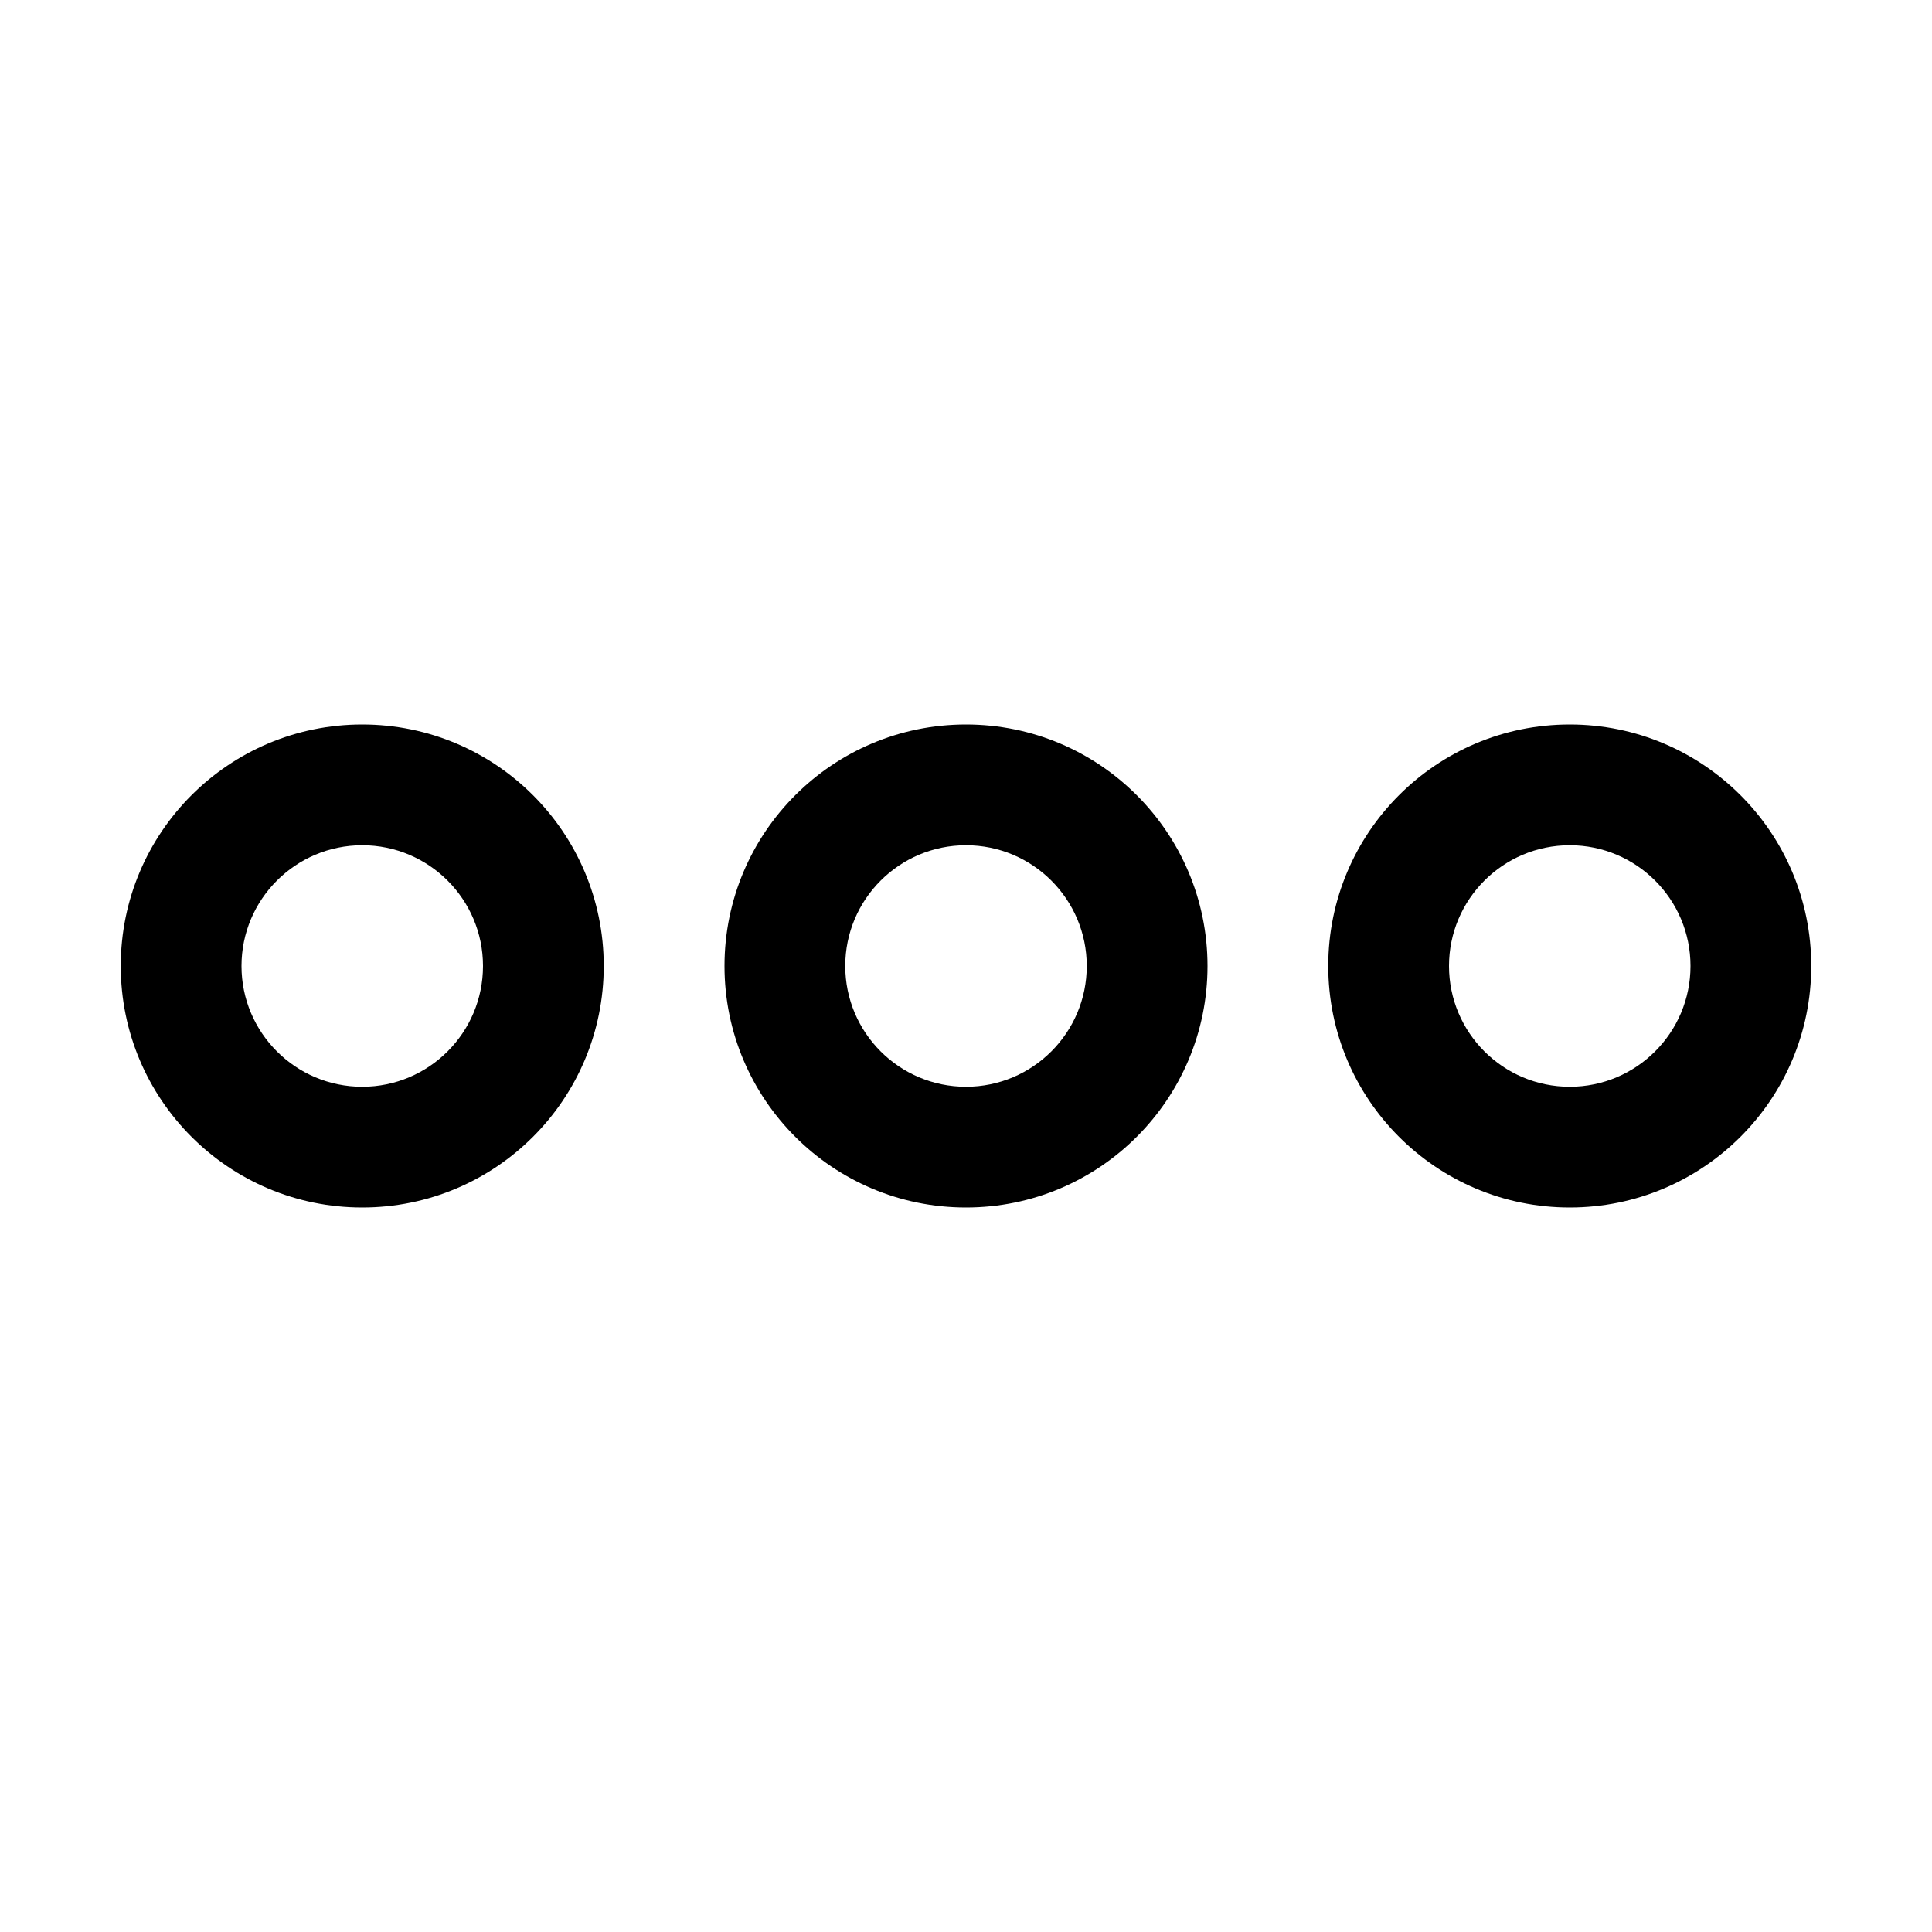
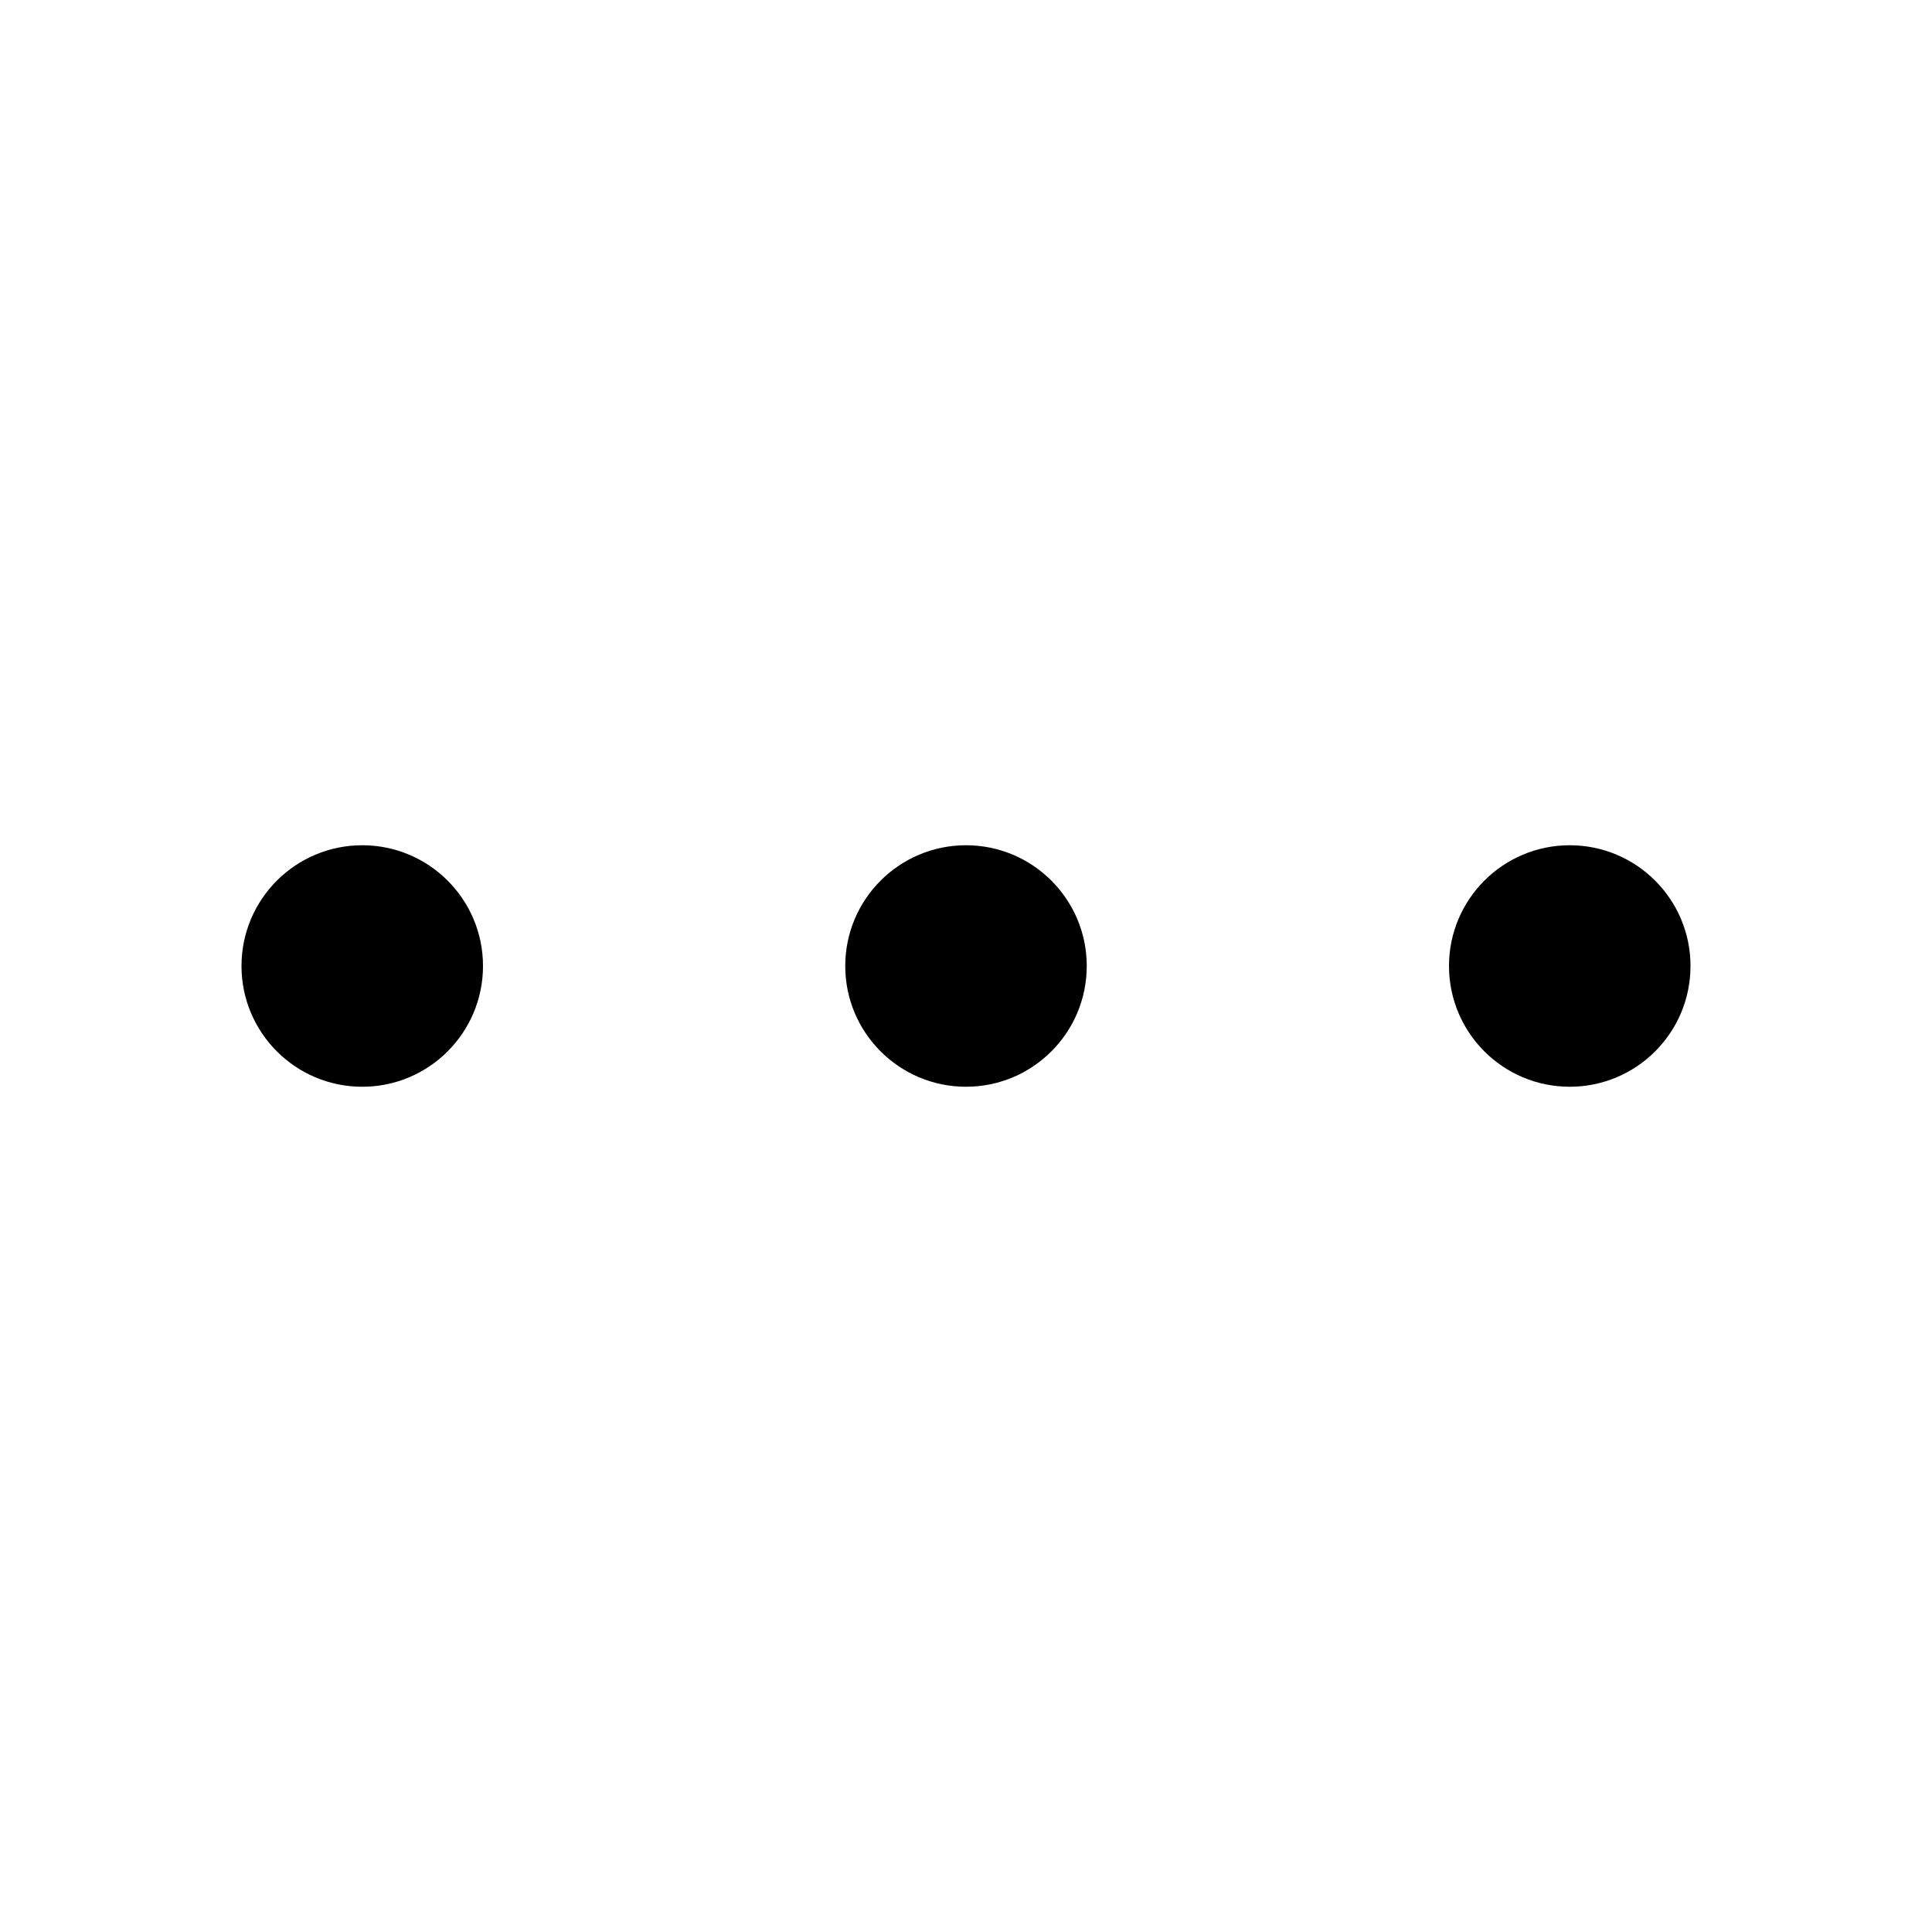
<svg xmlns="http://www.w3.org/2000/svg" width="24" height="24" viewBox="0 0 24 24">
-   <path fill-rule="evenodd" clip-rule="evenodd" d="M16.5 12C16.5 13.657 17.843 15 19.5 15C21.157 15 22.5 13.657 22.5 12C22.5 10.343 21.157 9 19.5 9C17.843 9 16.5 10.343 16.5 12ZM18 12C18 12.828 18.672 13.5 19.5 13.5C20.328 13.5 21 12.828 21 12C21 11.172 20.328 10.5 19.5 10.5C18.672 10.5 18 11.172 18 12Z" />
-   <path fill-rule="evenodd" clip-rule="evenodd" d="M9 12C9 13.657 10.343 15 12 15C13.657 15 15 13.657 15 12C15 10.343 13.657 9 12 9C10.343 9 9 10.343 9 12ZM10.5 12C10.5 12.828 11.172 13.5 12 13.5C12.828 13.5 13.5 12.828 13.5 12C13.5 11.172 12.828 10.5 12 10.5C11.172 10.5 10.5 11.172 10.5 12Z" />
-   <path fill-rule="evenodd" clip-rule="evenodd" d="M4.5 15C2.843 15 1.5 13.657 1.5 12C1.5 10.343 2.843 9 4.5 9C6.157 9 7.5 10.343 7.5 12C7.5 13.657 6.157 15 4.5 15ZM4.5 13.5C3.672 13.5 3 12.828 3 12C3 11.172 3.672 10.5 4.5 10.5C5.328 10.5 6 11.172 6 12C6 12.828 5.328 13.5 4.5 13.5Z" />
+   <circle cx="19.5" cy="12" r="1.5" />
+   <circle cx="12" cy="12" r="1.5" />
+   <circle cx="4.5" cy="12" r="1.5" />
</svg>
